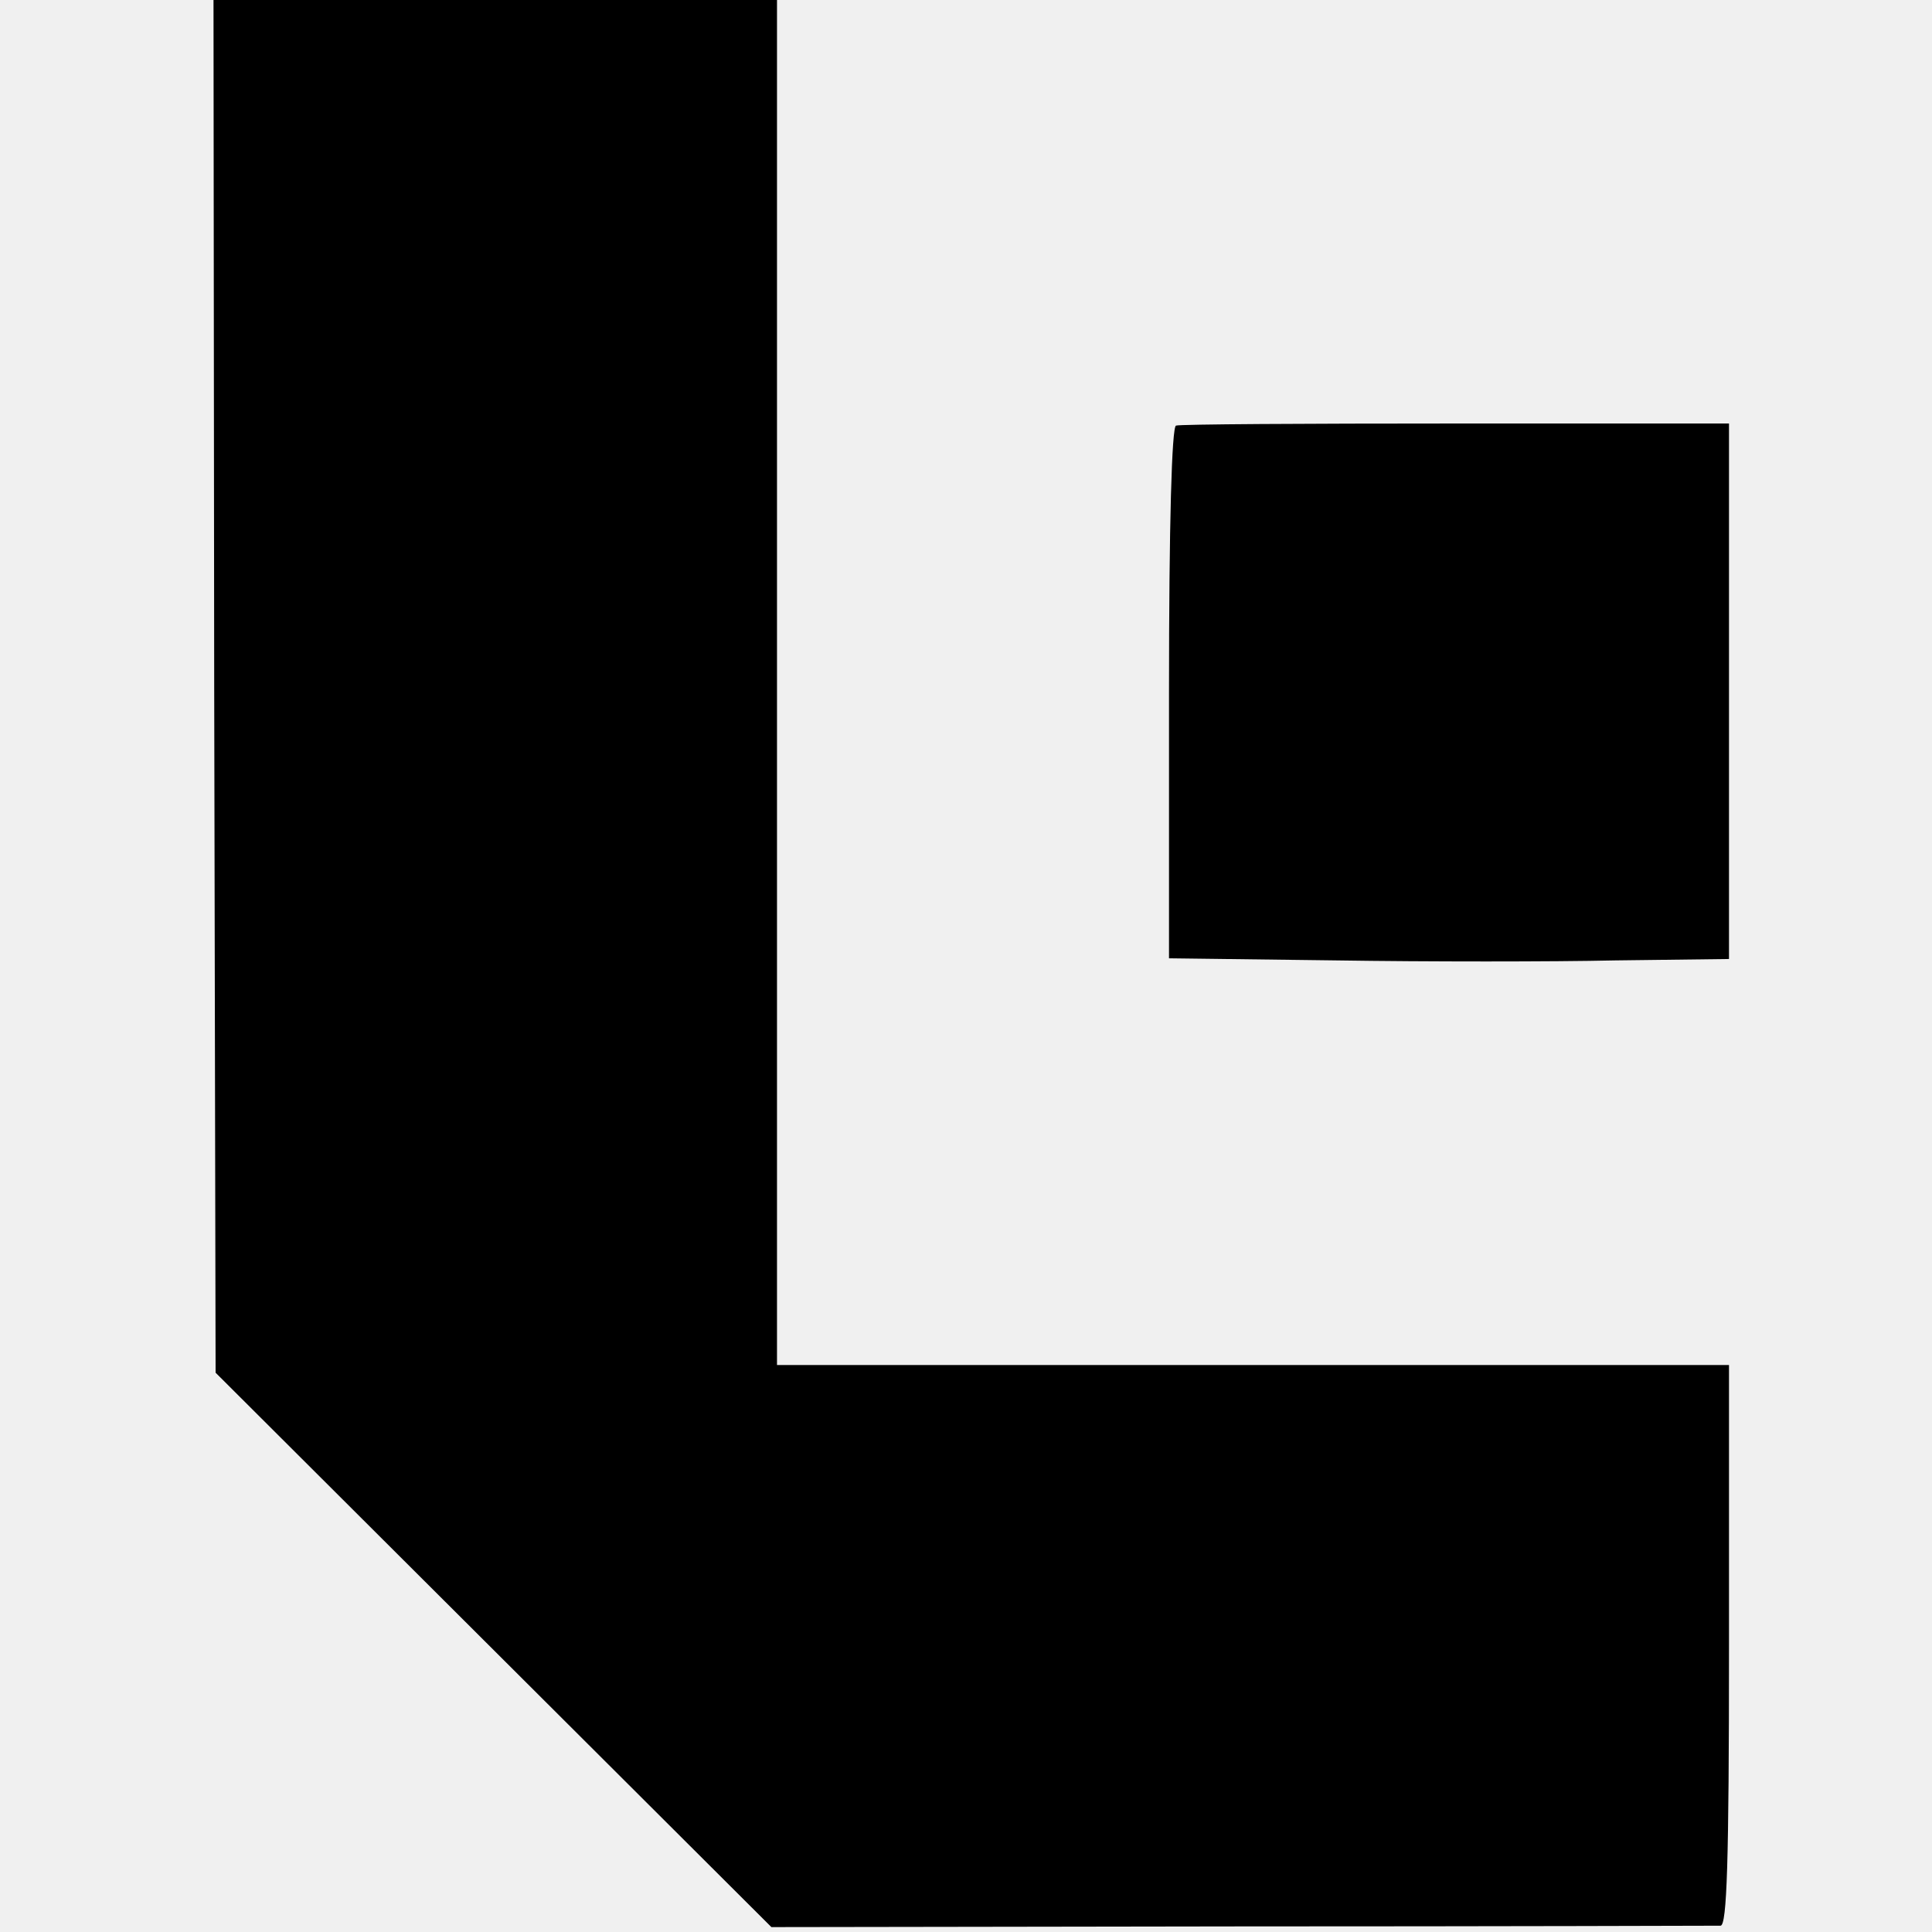
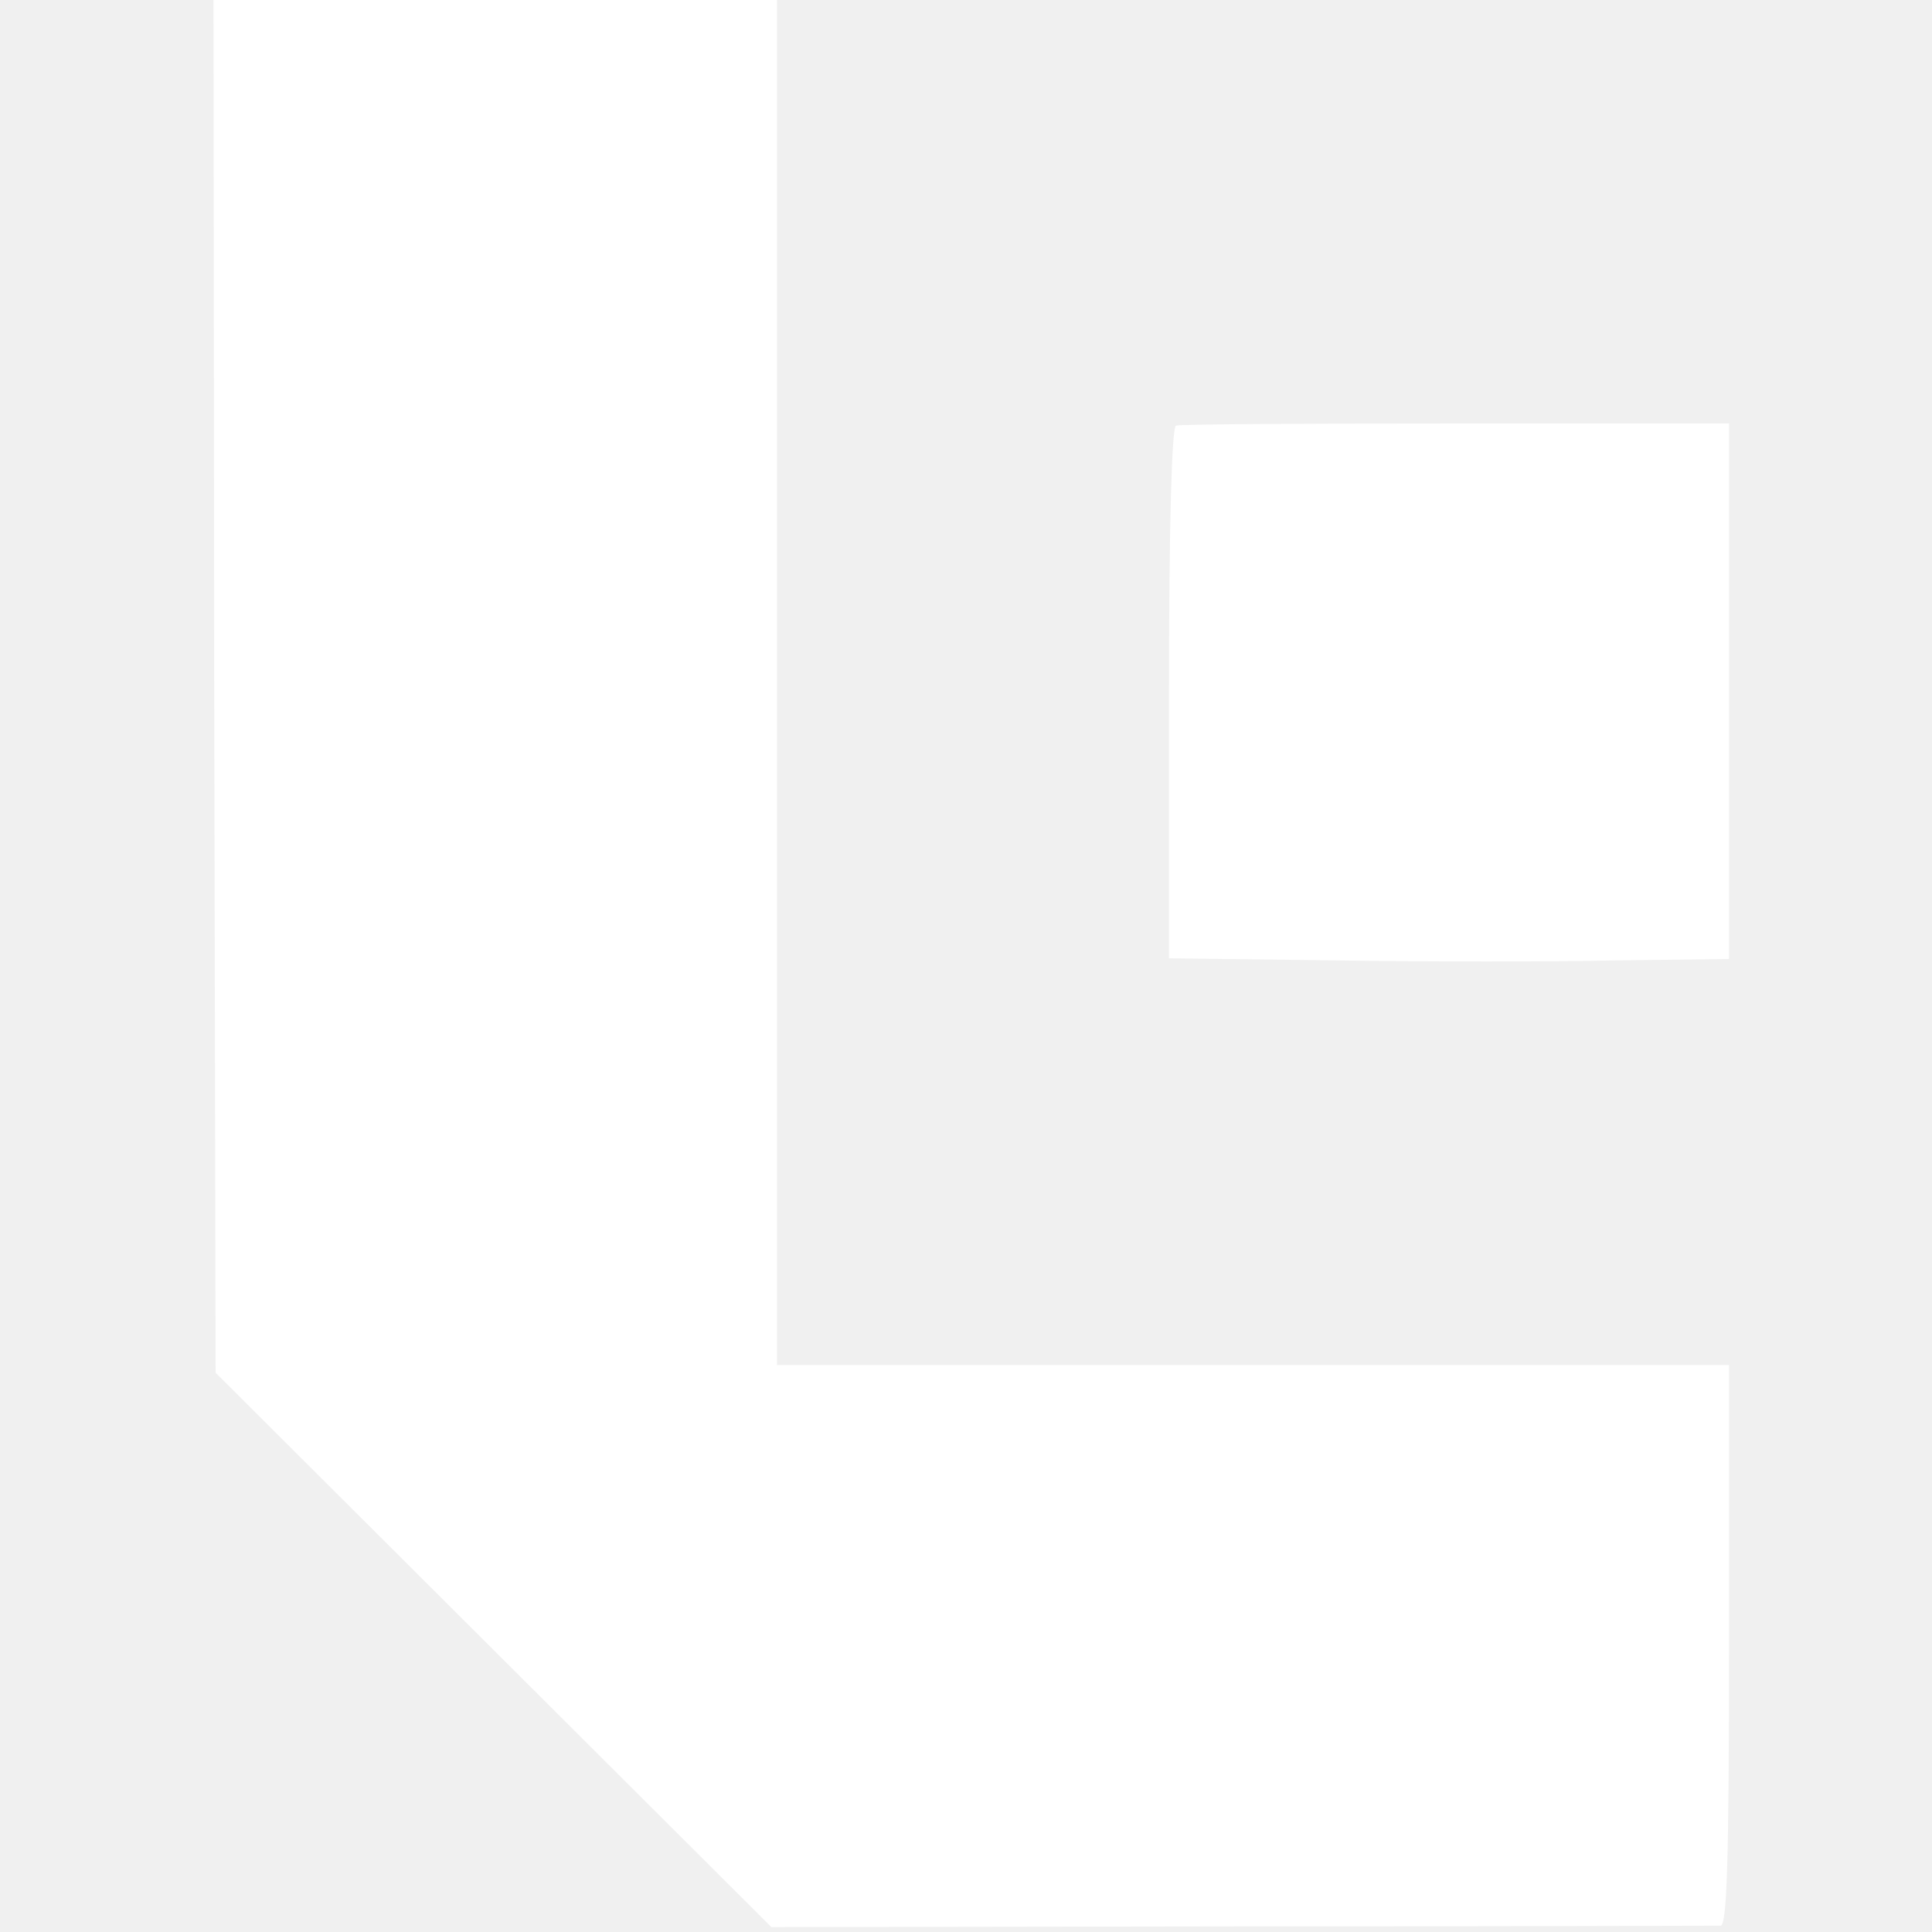
<svg xmlns="http://www.w3.org/2000/svg" version="1.0" width="276pt" height="276pt" viewBox="0 0 276 276" preserveAspectRatio="xMidYMid meet">
-   <g transform="translate(0,276) scale(0.1,-0.1)" fill="#000000" stroke="none">
+   <g transform="translate(0,276) scale(0.1,-0.1)" fill="#fff" stroke="none">
    <path d="M306 1780 l2 -981 397 -396 397 -396 671 1 c370 0 678 1 685 1 9 1 12 88 12 401 l0 400 -680 0 -680 0 0 975 0 975 -402 0 -403 0 1 -980z" />
    <path d="M1680 2152 c-6 -2 -10 -139 -10 -382 l0 -379 238 -3 c130 -2 310 -2 400 0 l162 2 0 383 0 382 -390 0 c-215 0 -395 -1 -400 -3z" />
  </g>
</svg>
